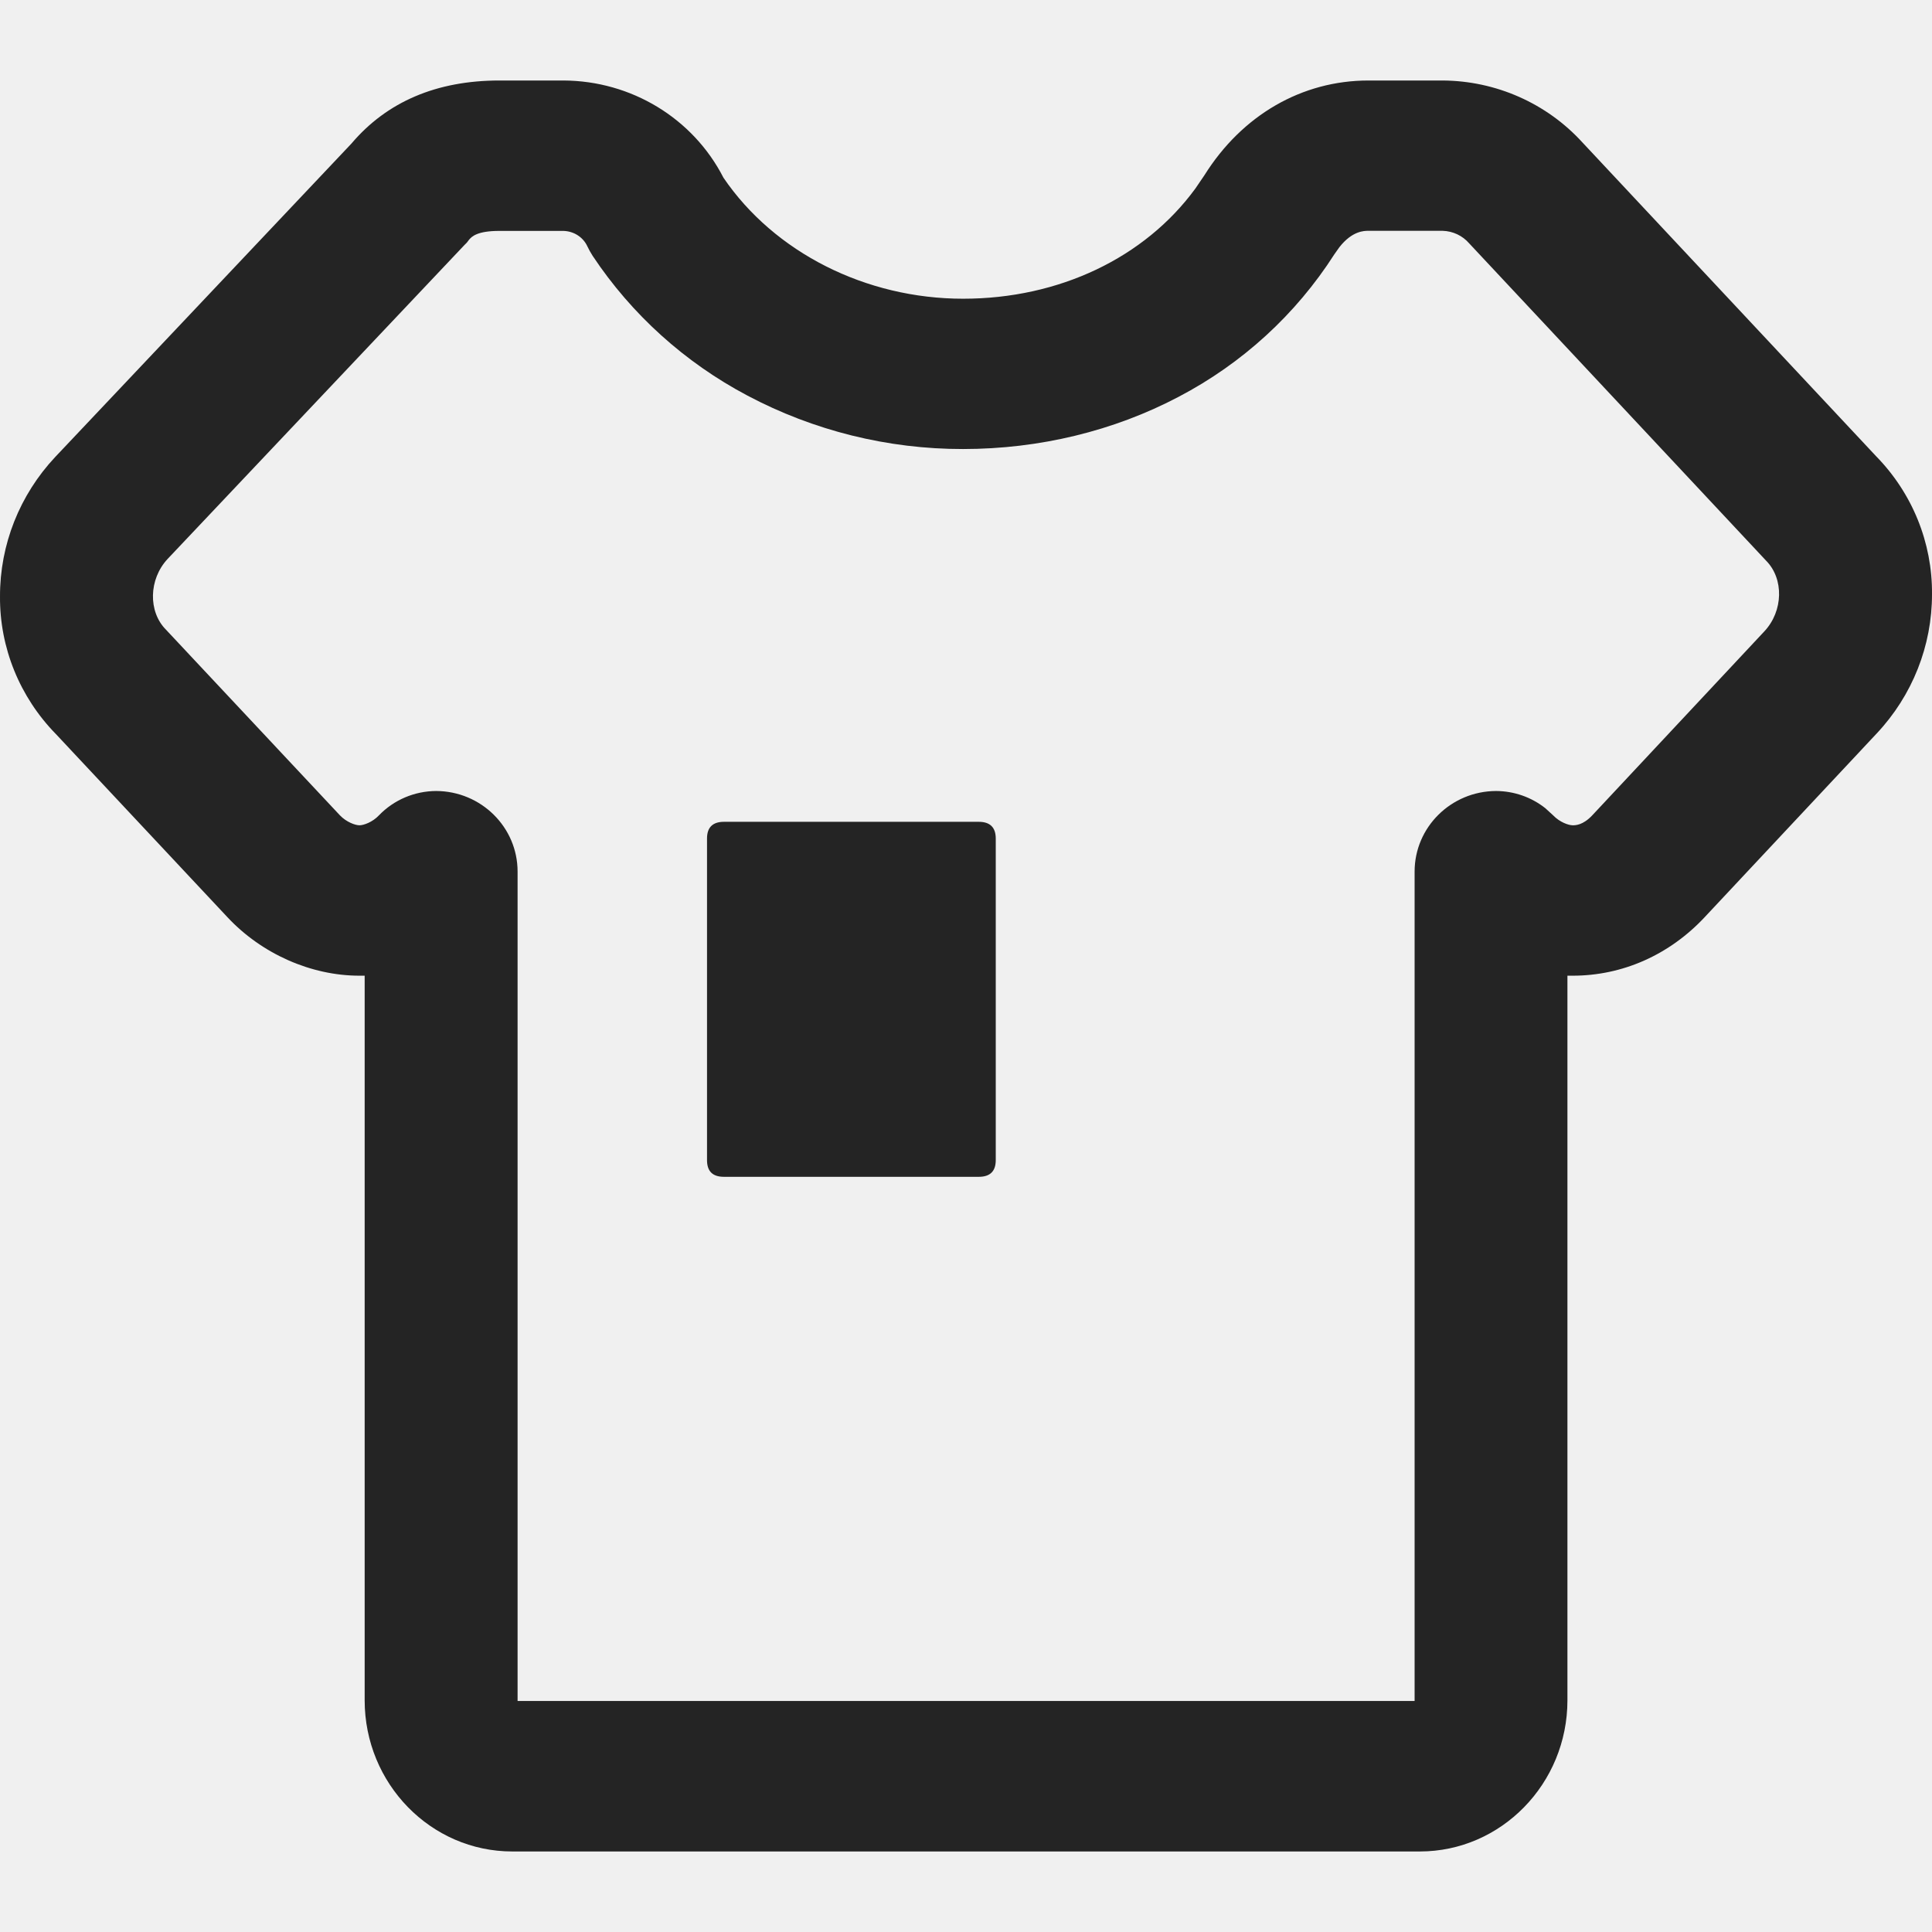
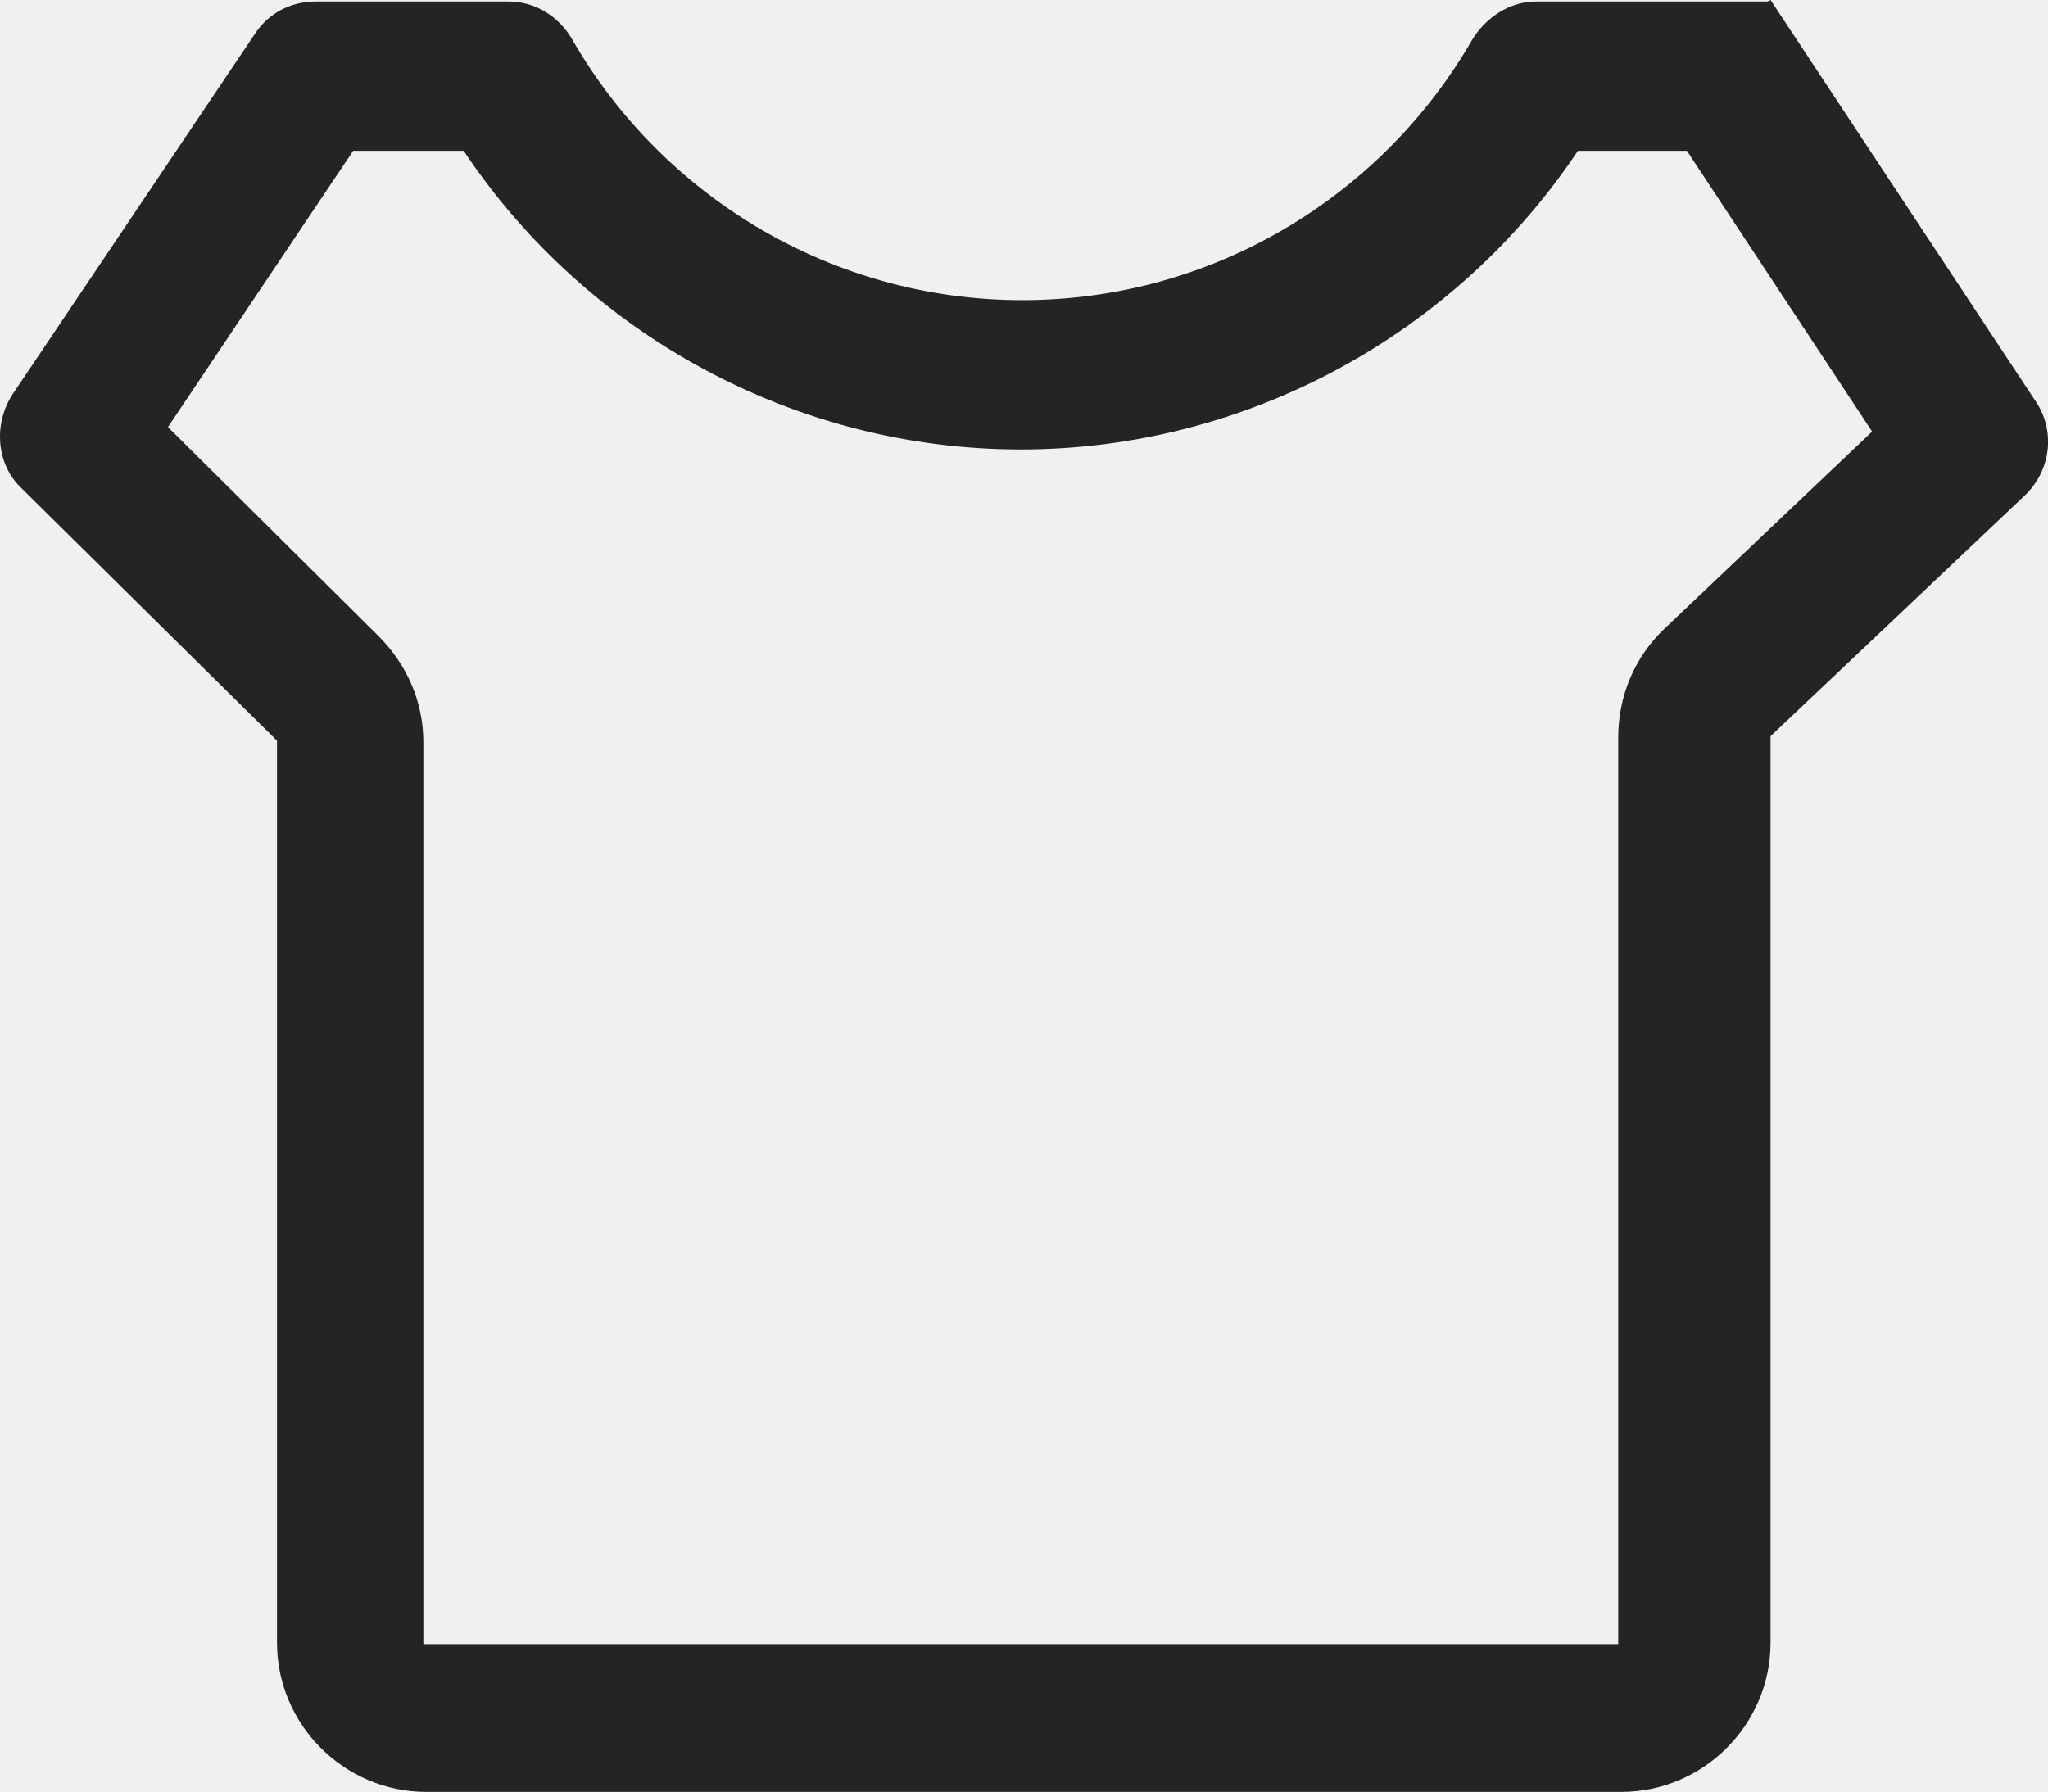
- <svg xmlns="http://www.w3.org/2000/svg" width="20px" height="20px" viewBox="0 0 20 20" version="1.1">
-   <g id="主题-亮色" stroke="none" stroke-width="1" fill="none" fill-rule="evenodd">
-     <g id="编组-3备份-5" fill="#000000" fill-rule="nonzero">
-       <g id="question-circle备份">
-         <rect id="矩形" opacity="0" x="5.24011903e-05" y="0" width="20" height="20" />
-         <g id="skin" transform="translate(0, 0.833333)" fill-opacity="0.85">
-           <path d="M5.834,0 C6.535,0.003 7.174,0.391 7.489,1.006 C8.016,1.78 8.962,2.259 9.97,2.259 C10.964,2.259 11.85,1.835 12.374,1.119 L12.468,0.981 C12.858,0.358 13.477,0 14.166,0 L14.934,0 C15.486,0.003 16.012,0.236 16.381,0.641 L19.421,3.889 C19.796,4.272 20.004,4.784 20,5.316 C20.001,5.851 19.797,6.366 19.428,6.759 L17.647,8.661 C17.281,9.052 16.796,9.267 16.28,9.267 L16.226,9.267 L16.226,16.768 C16.226,17.631 15.54,18.333 14.698,18.333 L5.303,18.333 C4.46,18.333 3.775,17.631 3.775,16.768 L3.775,9.267 L3.721,9.267 C3.22,9.267 2.709,9.041 2.354,8.661 L0.579,6.766 C0.204,6.383 -0.004,5.871 5.24011903e-05,5.34 C-0.001,4.805 0.203,4.29 0.572,3.897 L3.638,0.653 C4.005,0.22 4.52,0 5.17,0 L5.834,0 Z M14.934,1.556 L14.166,1.556 C14.122,1.556 13.998,1.556 13.865,1.726 L13.814,1.798 C13.414,2.423 12.859,2.93 12.2,3.275 C11.53,3.628 10.759,3.815 9.97,3.815 C9.19,3.816 8.422,3.625 7.736,3.261 C7.088,2.918 6.538,2.421 6.135,1.815 C6.113,1.781 6.096,1.749 6.08,1.716 C6.036,1.621 5.94,1.56 5.833,1.557 L5.169,1.557 C4.942,1.557 4.884,1.614 4.855,1.649 L4.833,1.678 L4.807,1.704 L1.735,4.953 C1.539,5.163 1.532,5.499 1.719,5.686 L3.518,7.606 C3.585,7.677 3.678,7.71 3.721,7.71 C3.764,7.71 3.856,7.678 3.923,7.607 C4.077,7.447 4.291,7.356 4.515,7.355 C4.981,7.357 5.358,7.73 5.358,8.189 L5.358,16.775 L14.644,16.775 L14.644,8.189 C14.644,7.73 15.021,7.357 15.487,7.355 C15.674,7.356 15.853,7.419 15.997,7.533 L16.078,7.607 C16.146,7.678 16.237,7.71 16.281,7.71 C16.308,7.71 16.386,7.71 16.483,7.607 L18.264,5.703 C18.461,5.493 18.469,5.157 18.281,4.969 L15.209,1.686 C15.14,1.606 15.04,1.559 14.934,1.556 Z M10.132,7.674 C10.249,7.674 10.308,7.732 10.308,7.847 L10.308,11.176 C10.308,11.292 10.249,11.349 10.132,11.349 L7.495,11.349 C7.377,11.349 7.319,11.292 7.319,11.176 L7.319,7.847 C7.319,7.732 7.377,7.674 7.495,7.674 L10.132,7.674 Z" id="形状" />
-         </g>
+ <svg xmlns="http://www.w3.org/2000/svg" width="13.712px" height="12px" viewBox="0 0 13.712 12" version="1.1">
+   <g id="页面-1" stroke="none" stroke-width="1" fill="none" fill-rule="evenodd">
+     <g id="画板备份" transform="translate(-199.1655, -53.99)" fill-rule="nonzero">
+       <g id="16/皮肤" transform="translate(198, 52)">
+         <rect id="矩形" fill-opacity="0" fill="#FFFFFF" x="0" y="0" width="16" height="16" />
+         <path d="M12.46,3 L13.7,4.88 L12.31,6.2 C12.11,6.39 12,6.65 12,6.93 L12,13 L4,13 L4,6.96 C4,6.69 3.89,6.44 3.7,6.25 L2.29,4.85 L3.53,3 L4.27,3 C5.09,4.23 6.49,5 8,5 C9.51,5 10.91,4.23 11.73,3 L12.46,3 M13,2 L11.45,2 C11.27,2 11.11,2.11 11.02,2.26 C10.42,3.3 9.29,4 8.01,4 C6.73,4 5.6,3.3 5,2.26 C4.91,2.1 4.75,2 4.57,2 L3.28,2 C3.11,2 2.96,2.08 2.87,2.22 L1.25,4.63 C1.12,4.83 1.14,5.1 1.31,5.26 L3.02,6.95 L3.02,12.99 C3.02,13.54 3.47,13.99 4.02,13.99 L12.02,13.99 C12.57,13.99 13.02,13.54 13.02,12.99 L13.02,6.92 L14.72,5.31 C14.9,5.14 14.93,4.87 14.79,4.67 L13.02,1.99 L13.02,1.99 L13,2 Z" id="形状" fill-opacity="0.85" fill="#000000" />
      </g>
    </g>
  </g>
</svg>
